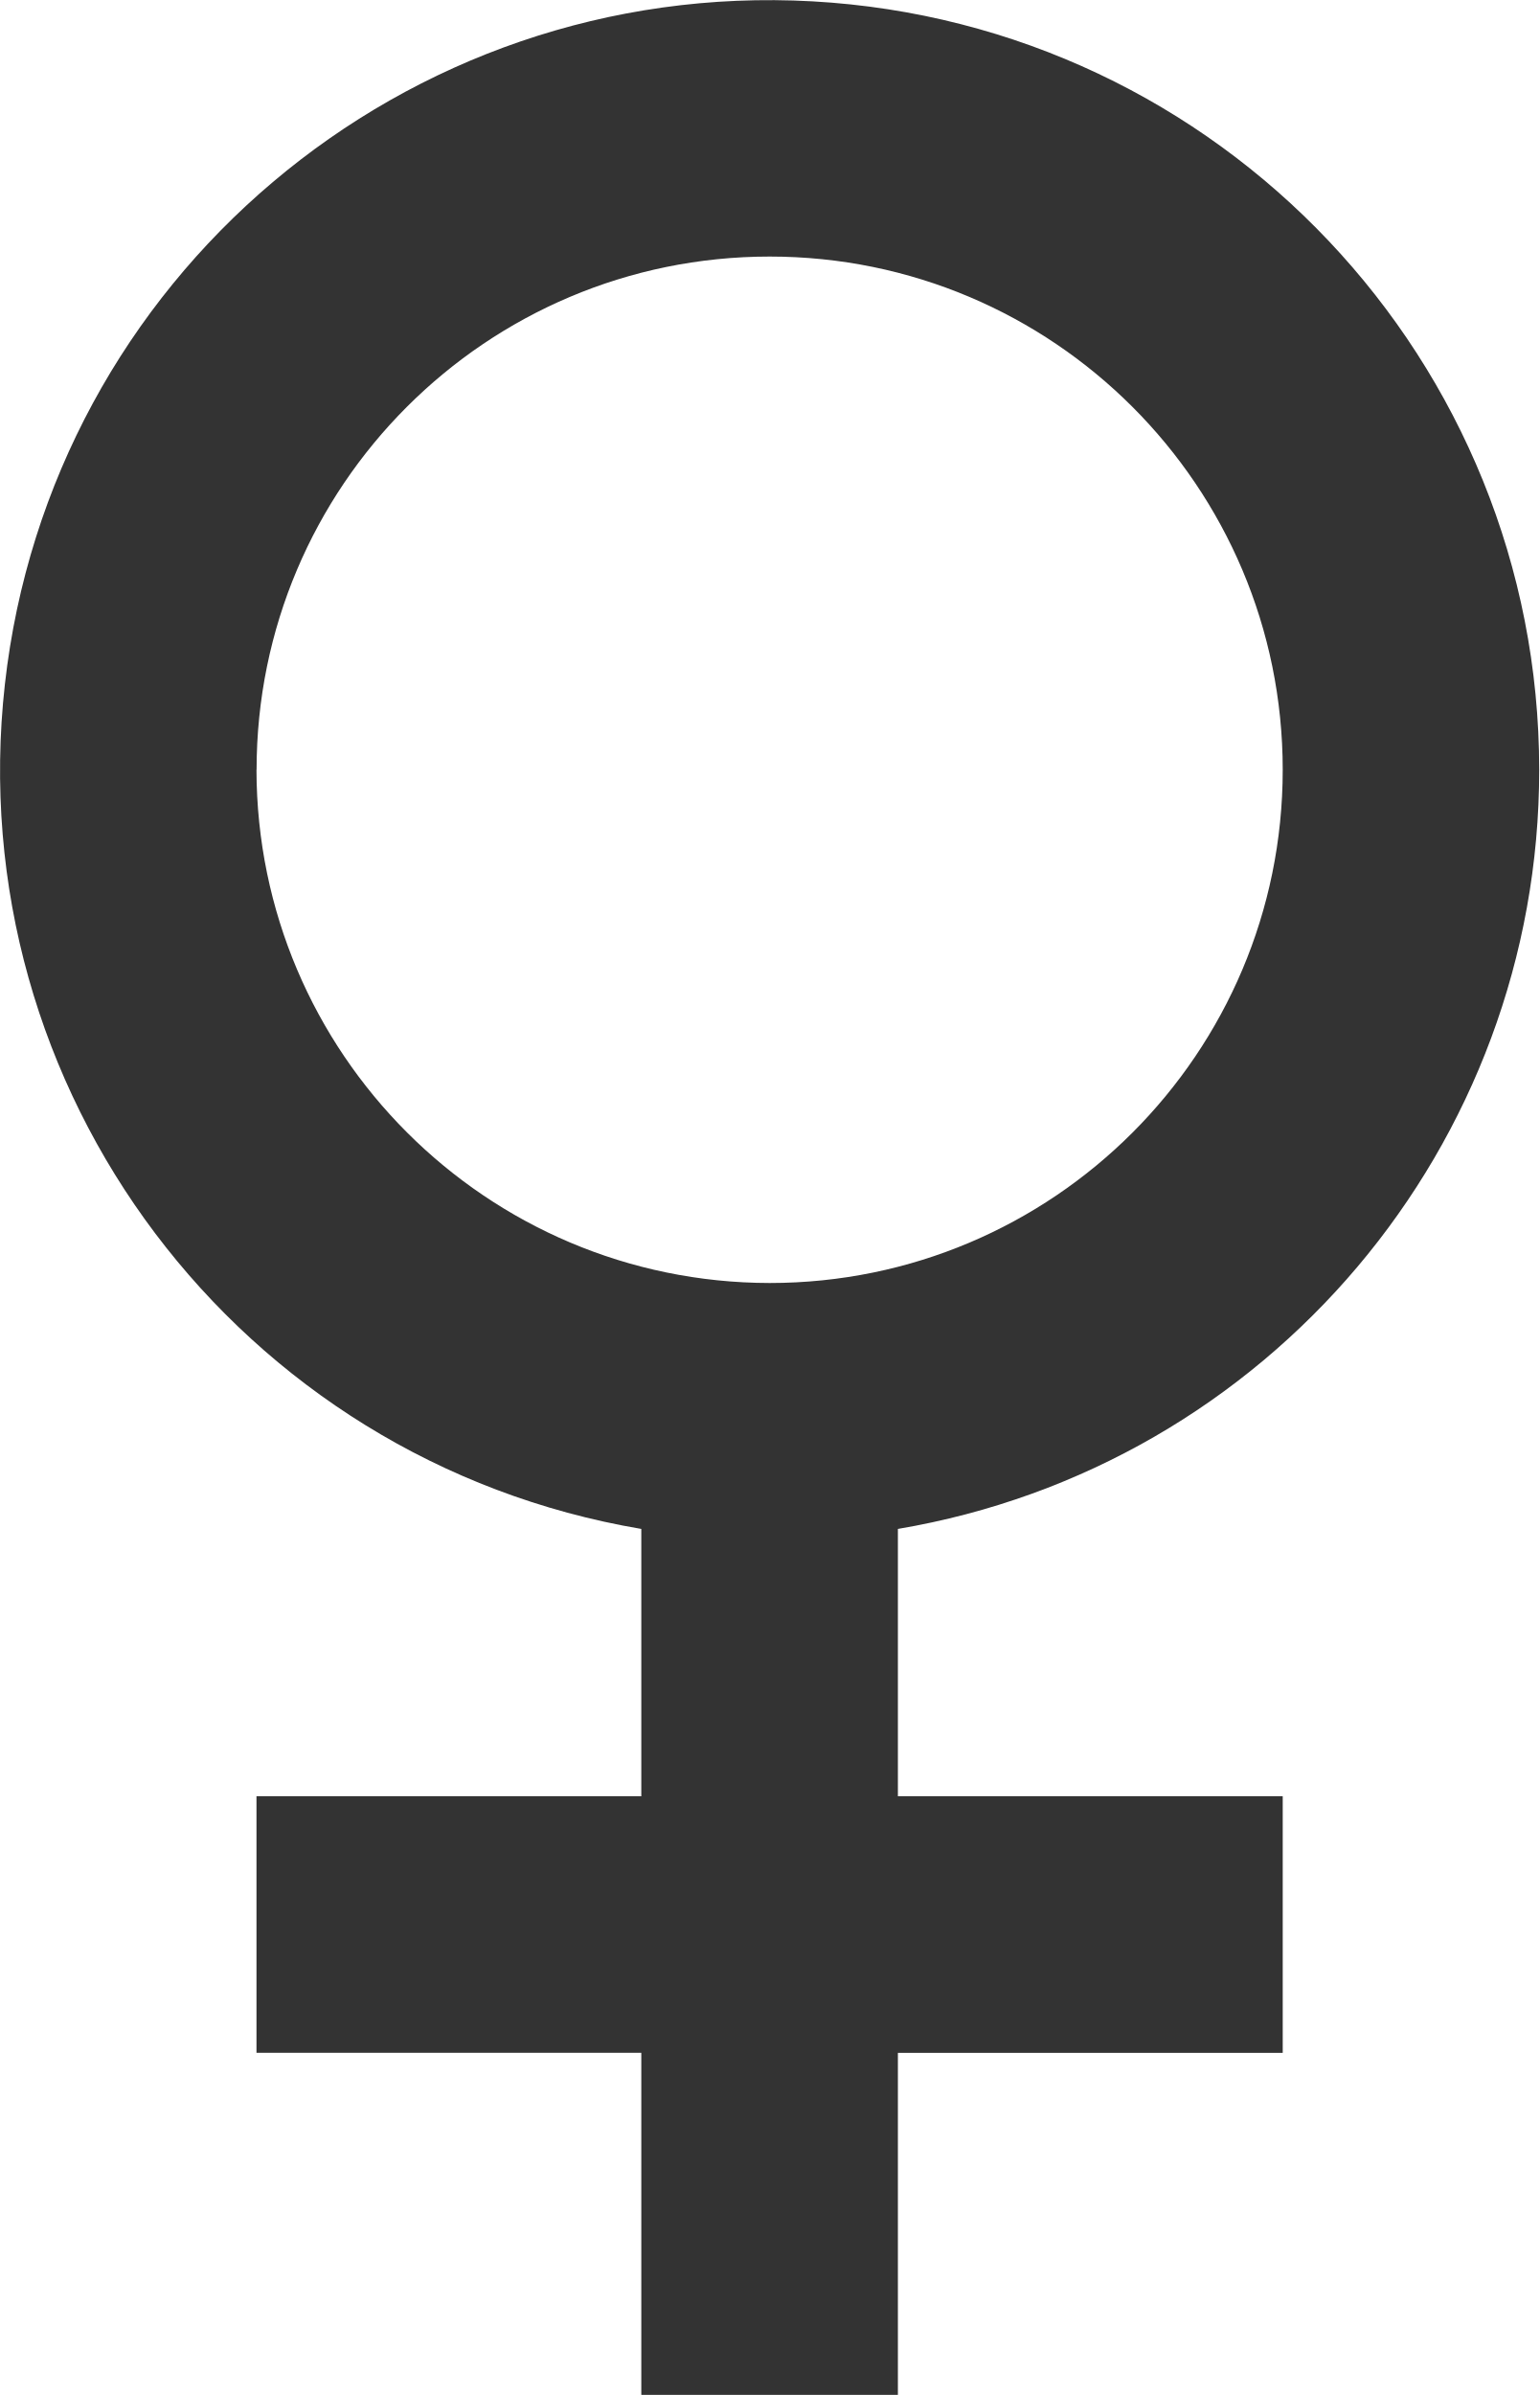
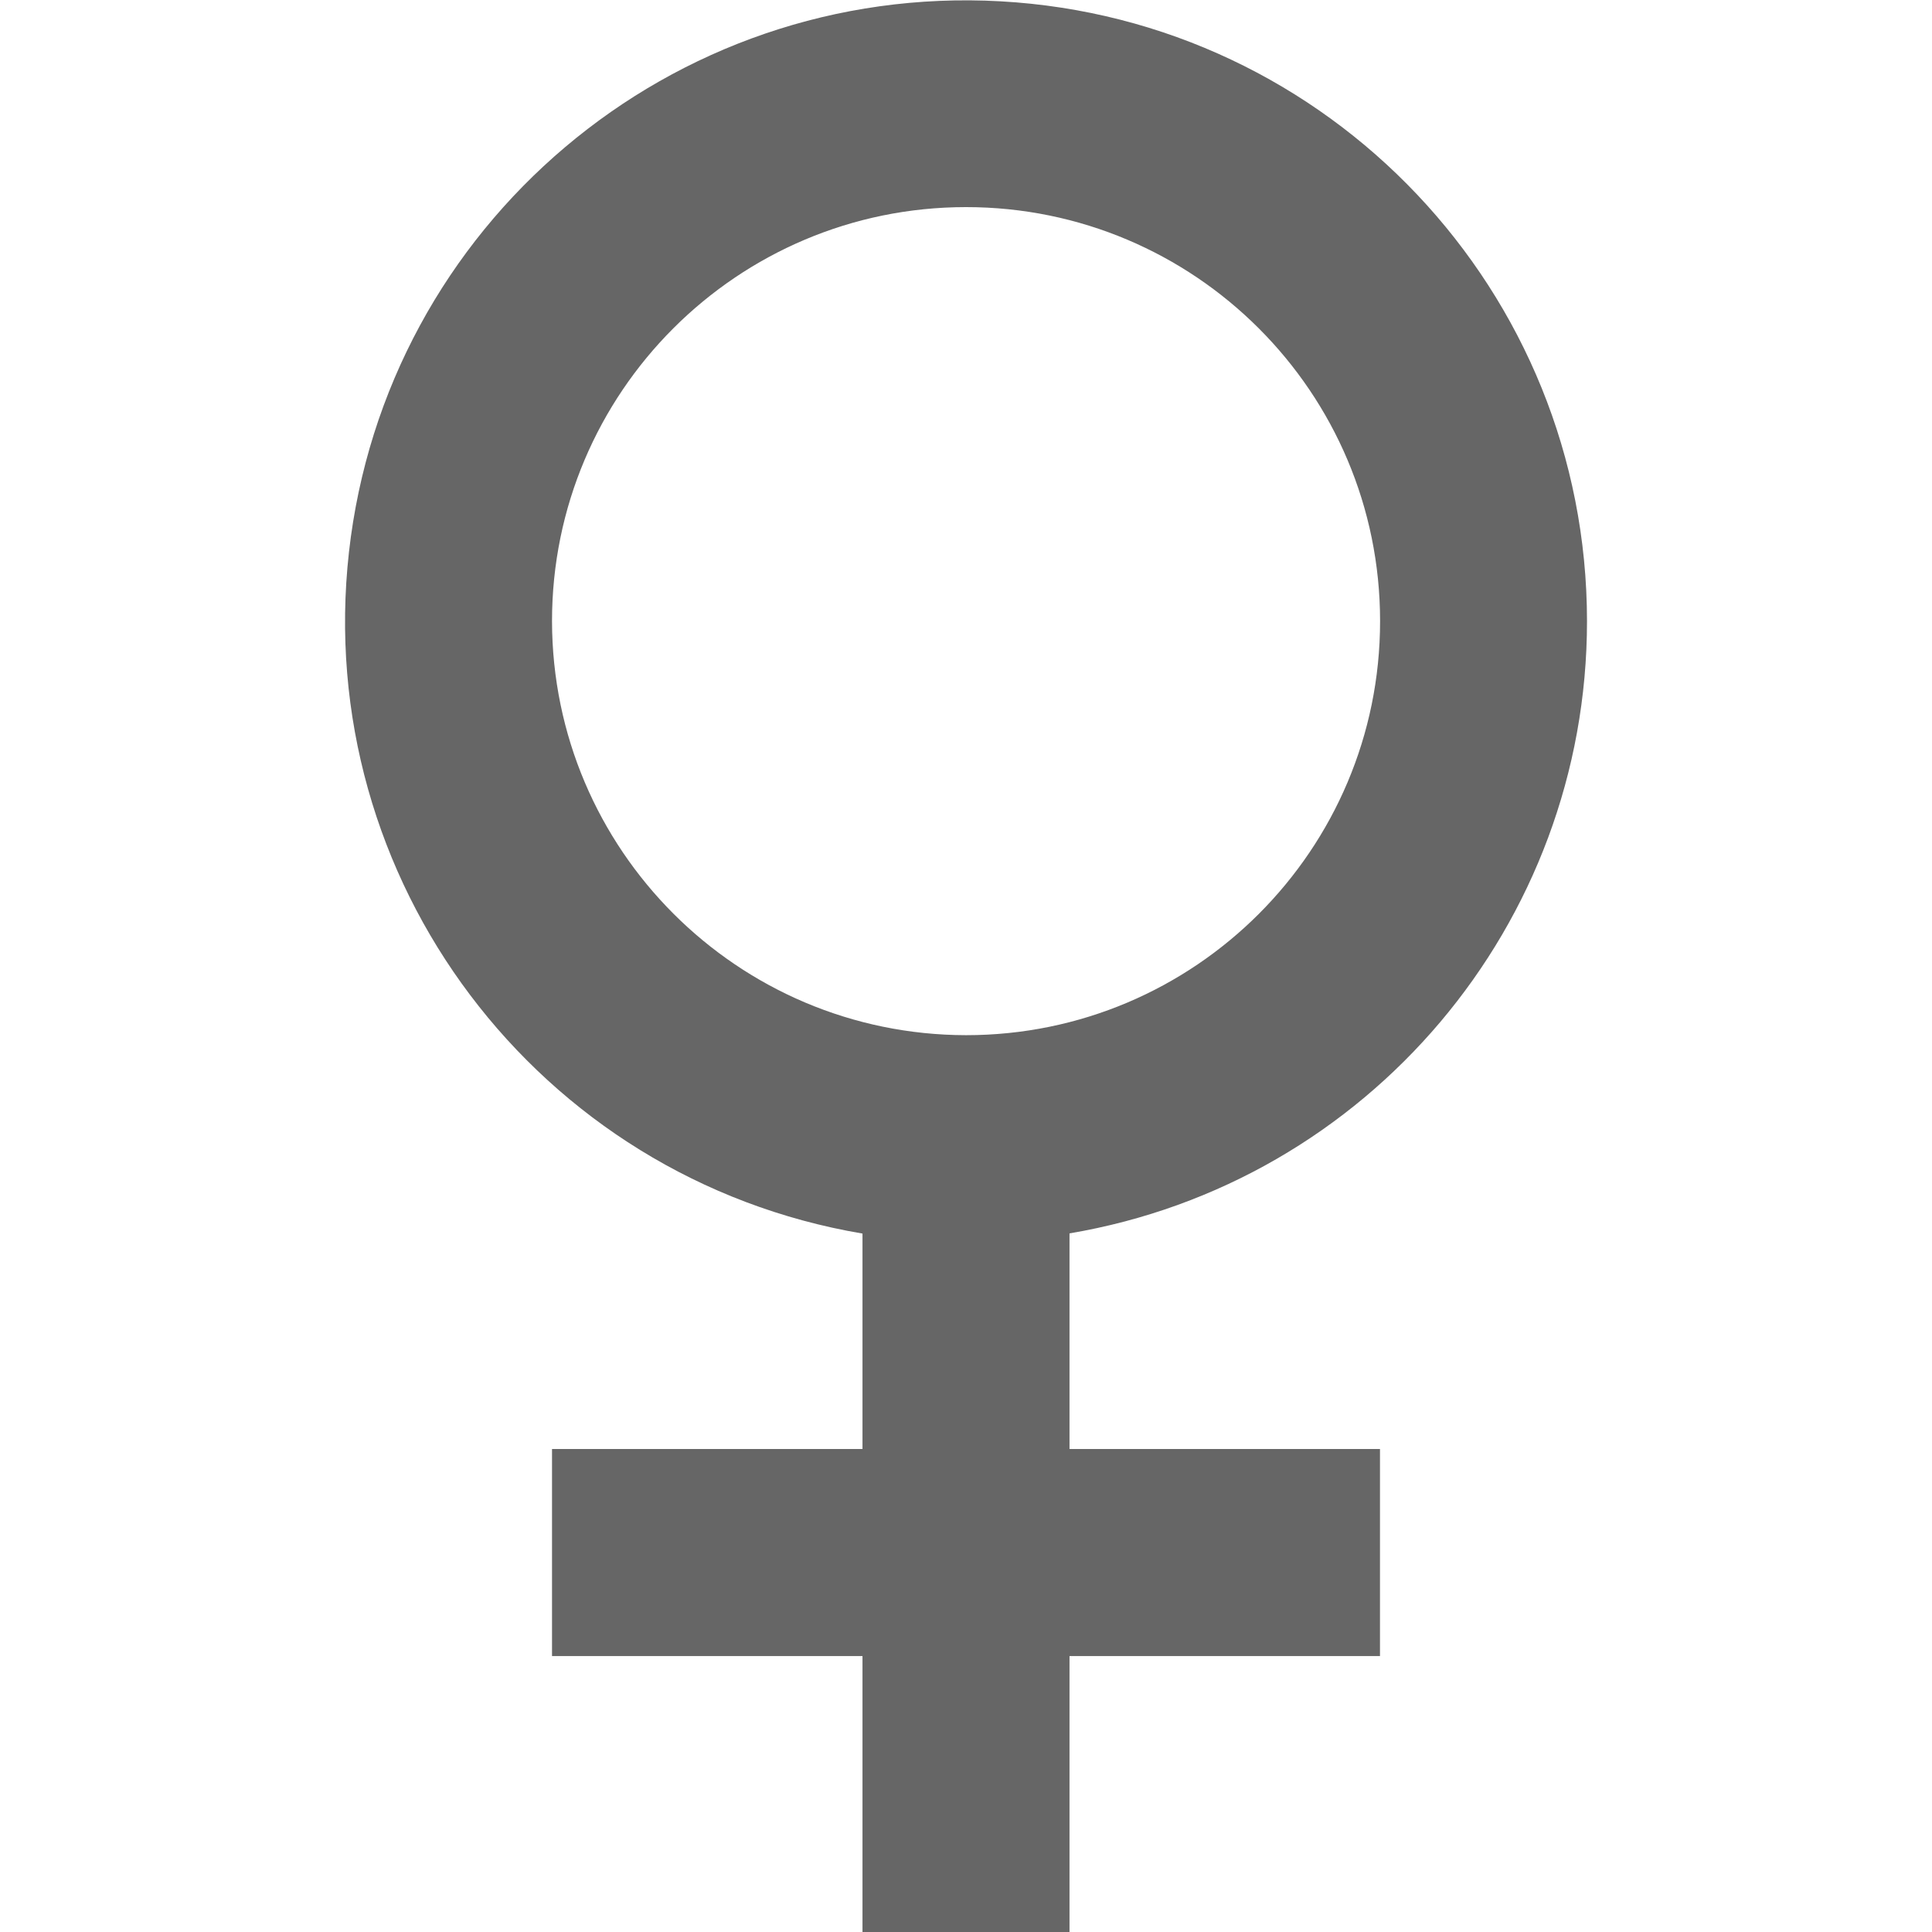
- <svg xmlns="http://www.w3.org/2000/svg" width="14.631" height="22.759" viewBox="0 0 14.631 22.759">
-   <defs>
-     <style>.a{fill:rgba(0, 0, 0, 0.8);}</style>
-   </defs>
-   <path class="a" d="M22.506,9.565a7.315,7.315,0,1,0-8.535,7.214v2.54H10.313v2.438h3.658v3.251H16.41V21.758h3.658V19.319H16.41v-2.54A7.314,7.314,0,0,0,22.506,9.565Zm-12.192,0a4.877,4.877,0,1,1,4.877,4.877A4.885,4.885,0,0,1,10.313,9.565Z" transform="translate(-7.875 -2.25)" />
+ <svg xmlns="http://www.w3.org/2000/svg" width="21.593" height="21.593" viewBox="0 0 13.097 20.373">
+   <path d="M20.972,8.8a6.548,6.548,0,1,0-7.64,6.458V17.53H10.058v2.183h3.274v2.91h2.183v-2.91h3.274V17.53H15.515V15.256A6.547,6.547,0,0,0,20.972,8.8Zm-10.914,0a4.366,4.366,0,1,1,4.366,4.366A4.373,4.373,0,0,1,10.058,8.8Z" transform="translate(-7.875 -2.25)" fill="rgba(0,0,0,0.6)" />
</svg>
